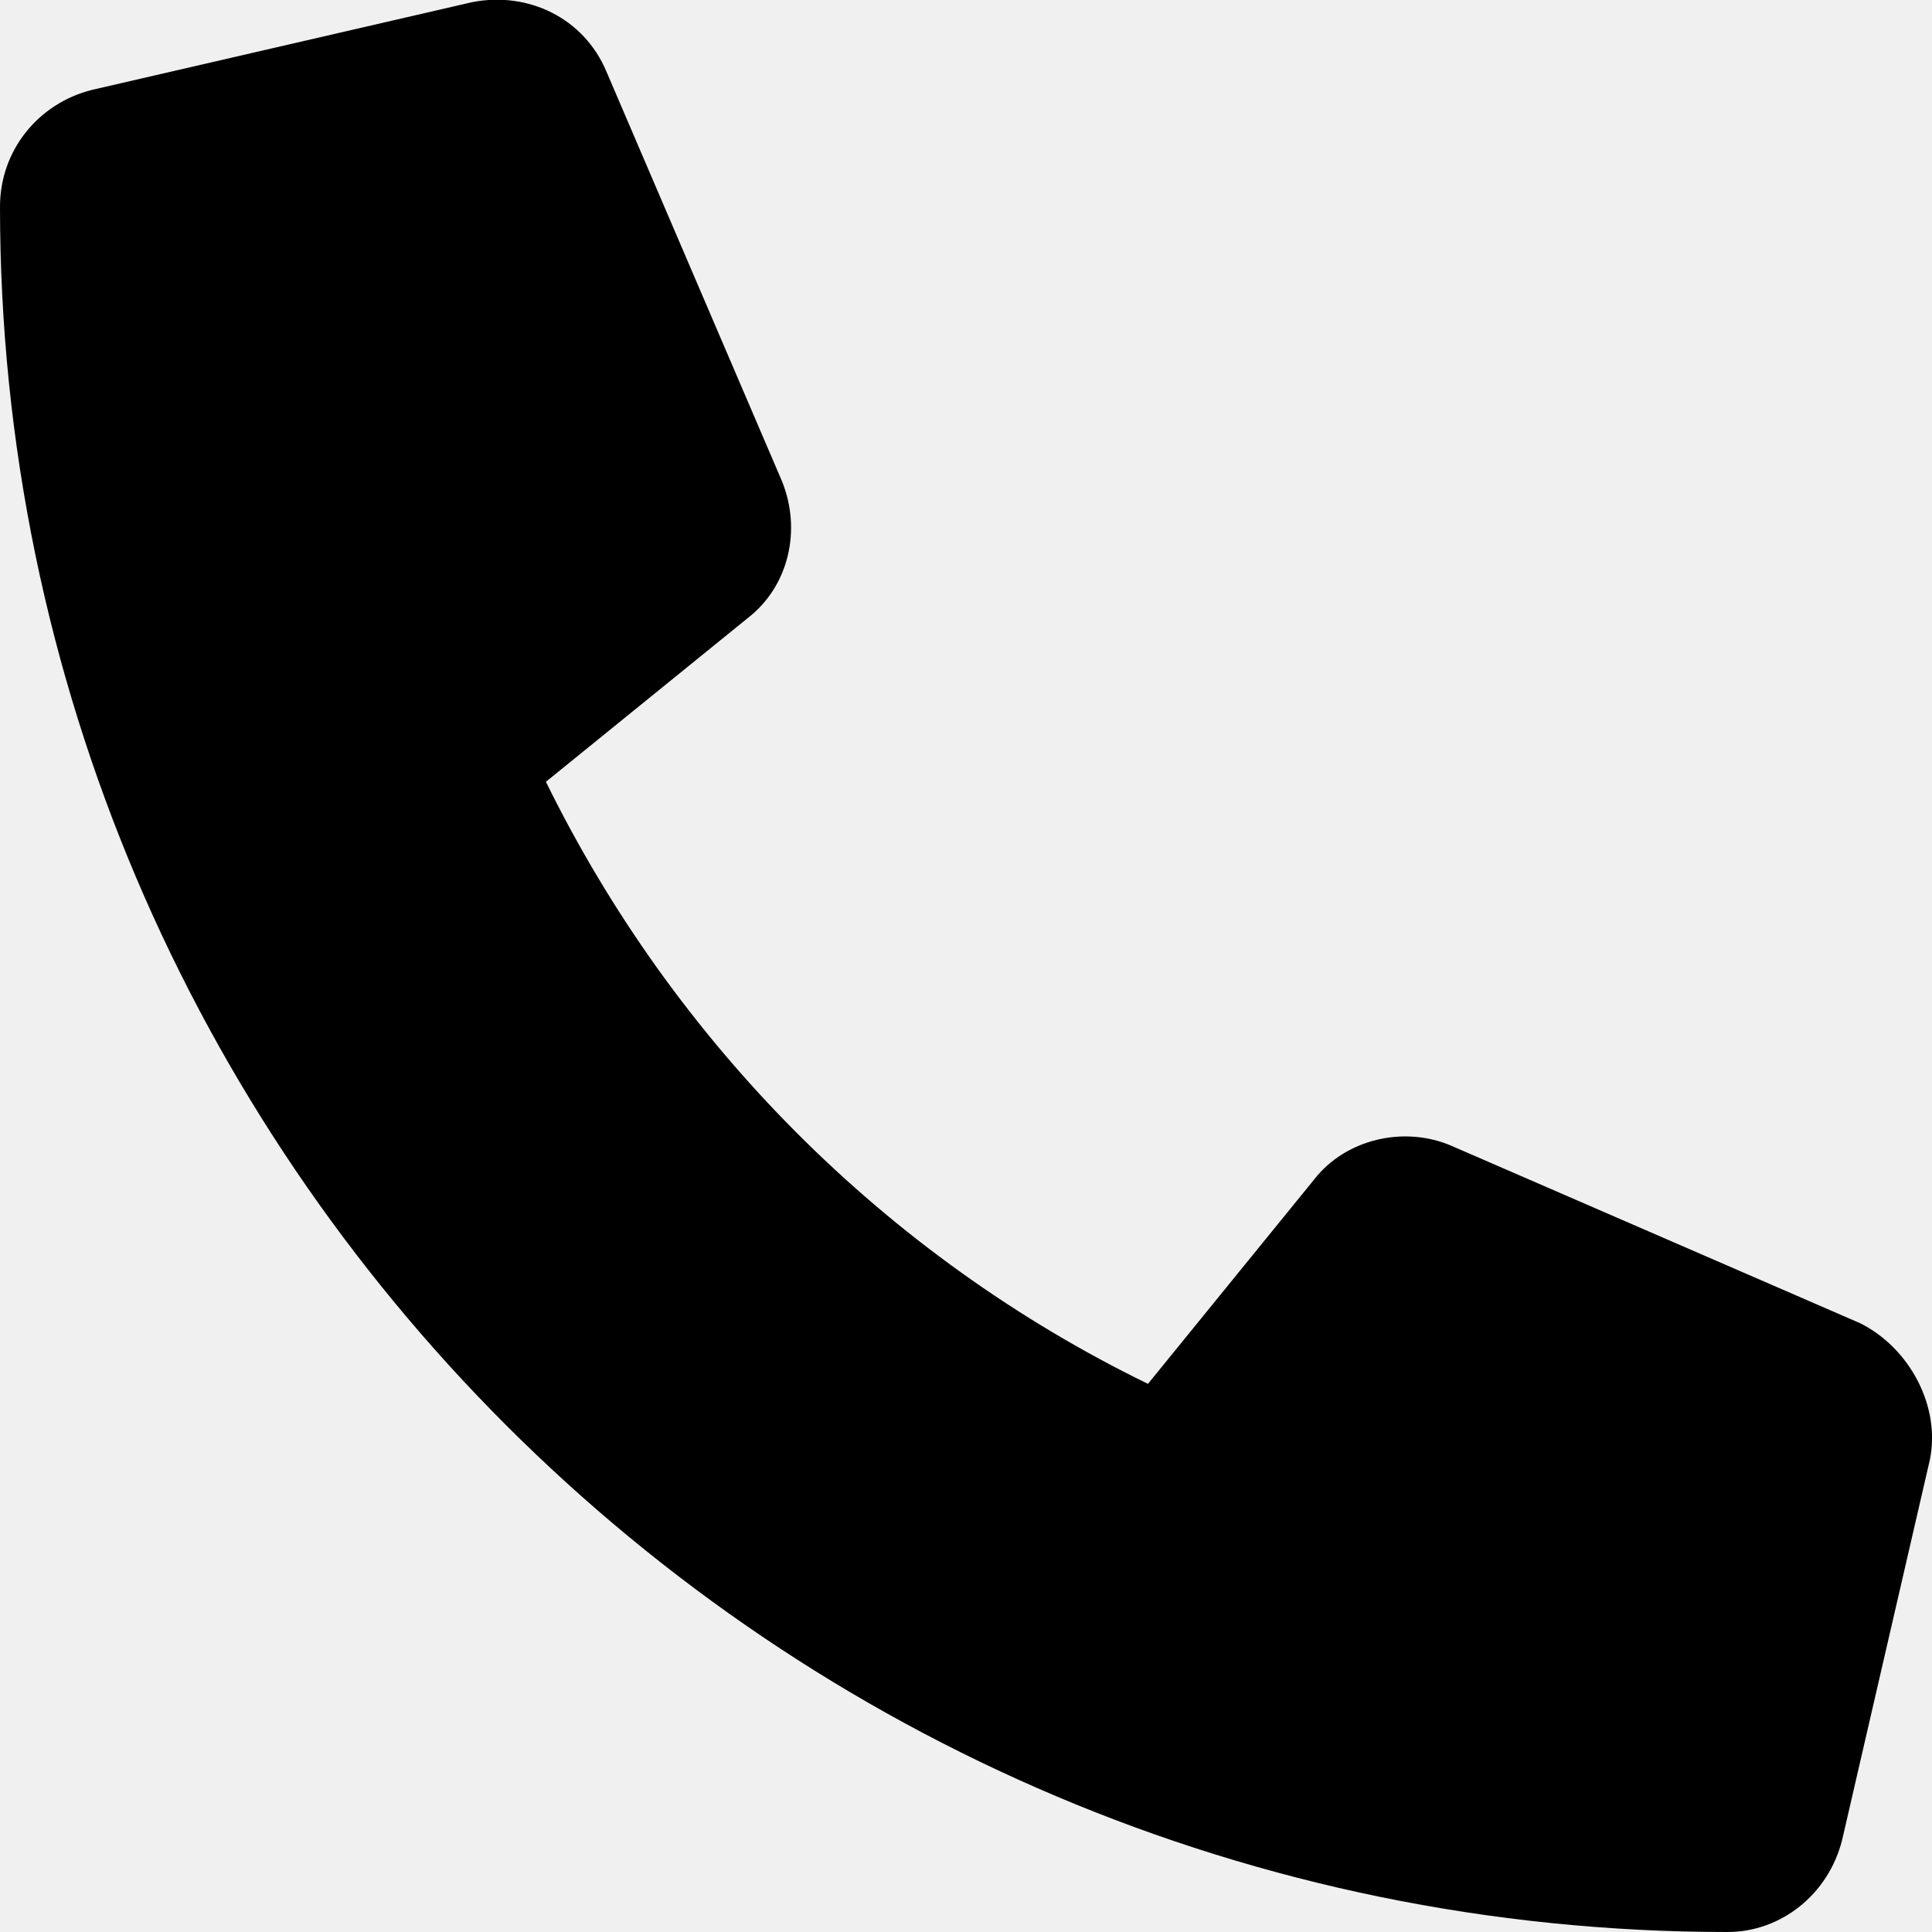
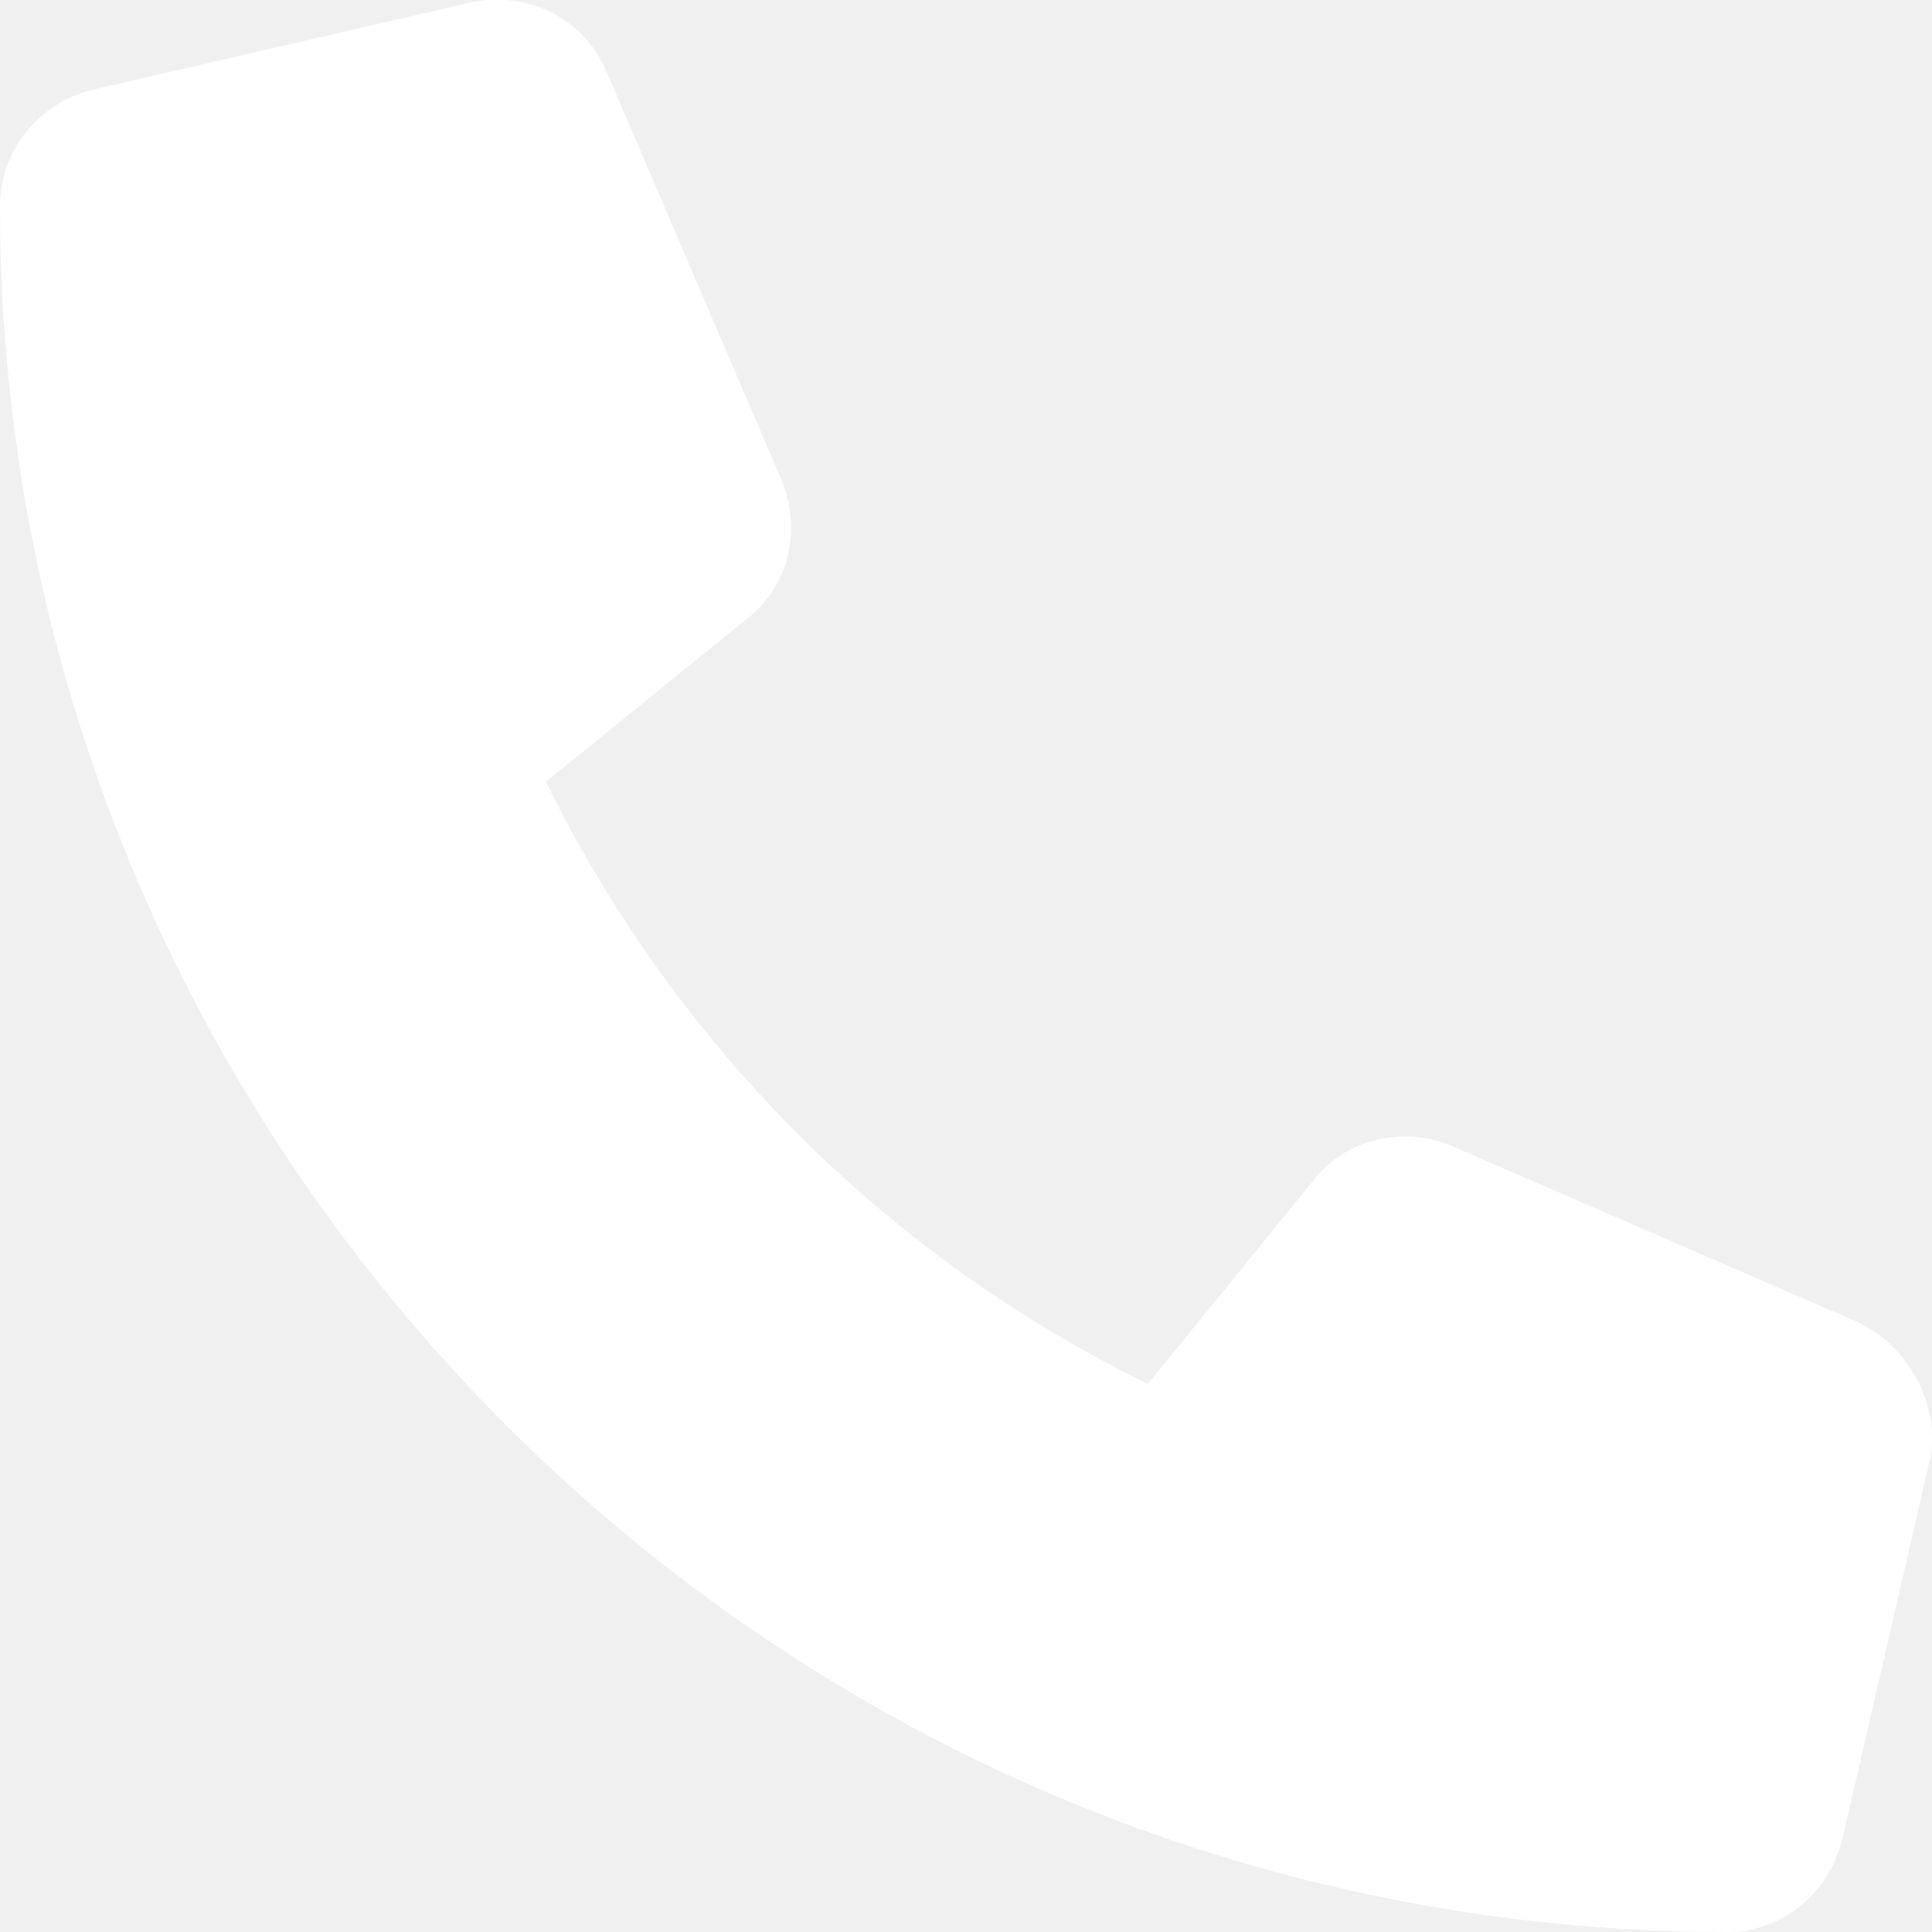
<svg xmlns="http://www.w3.org/2000/svg" version="1.2" viewBox="0 0 86 86" width="86" height="86">
  <style>
		.s0 { fill: #ffffff } 
	</style>
-   <path id="Layer" className="s0" d="m85.9 65l-3.9 16.9c-0.6 2.4-2.7 4.1-5.1 4.1-42.4 0-76.9-34.5-76.9-76.8 0-2.5 1.7-4.6 4.1-5.2l16.9-3.9c2.5-0.5 5 0.7 6 3.1l7.8 18.2c0.9 2.2 0.3 4.7-1.5 6.1l-9 7.3c5.7 11.6 15.1 21.1 26.8 26.8l7.4-9.1c1.4-1.8 4-2.4 6.1-1.5l18.2 7.9c2.2 1.1 3.6 3.7 3.1 6.1z" />
+   <path id="Layer" class="s0" d="m85.9 65l-3.9 16.9c-0.6 2.4-2.7 4.1-5.1 4.1-42.4 0-76.9-34.5-76.9-76.8 0-2.5 1.7-4.6 4.1-5.2l16.9-3.9c2.5-0.5 5 0.7 6 3.1l7.8 18.2c0.9 2.2 0.3 4.7-1.5 6.1l-9 7.3c5.7 11.6 15.1 21.1 26.8 26.8l7.4-9.1c1.4-1.8 4-2.4 6.1-1.5l18.2 7.9c2.2 1.1 3.6 3.7 3.1 6.1z" />
</svg>
